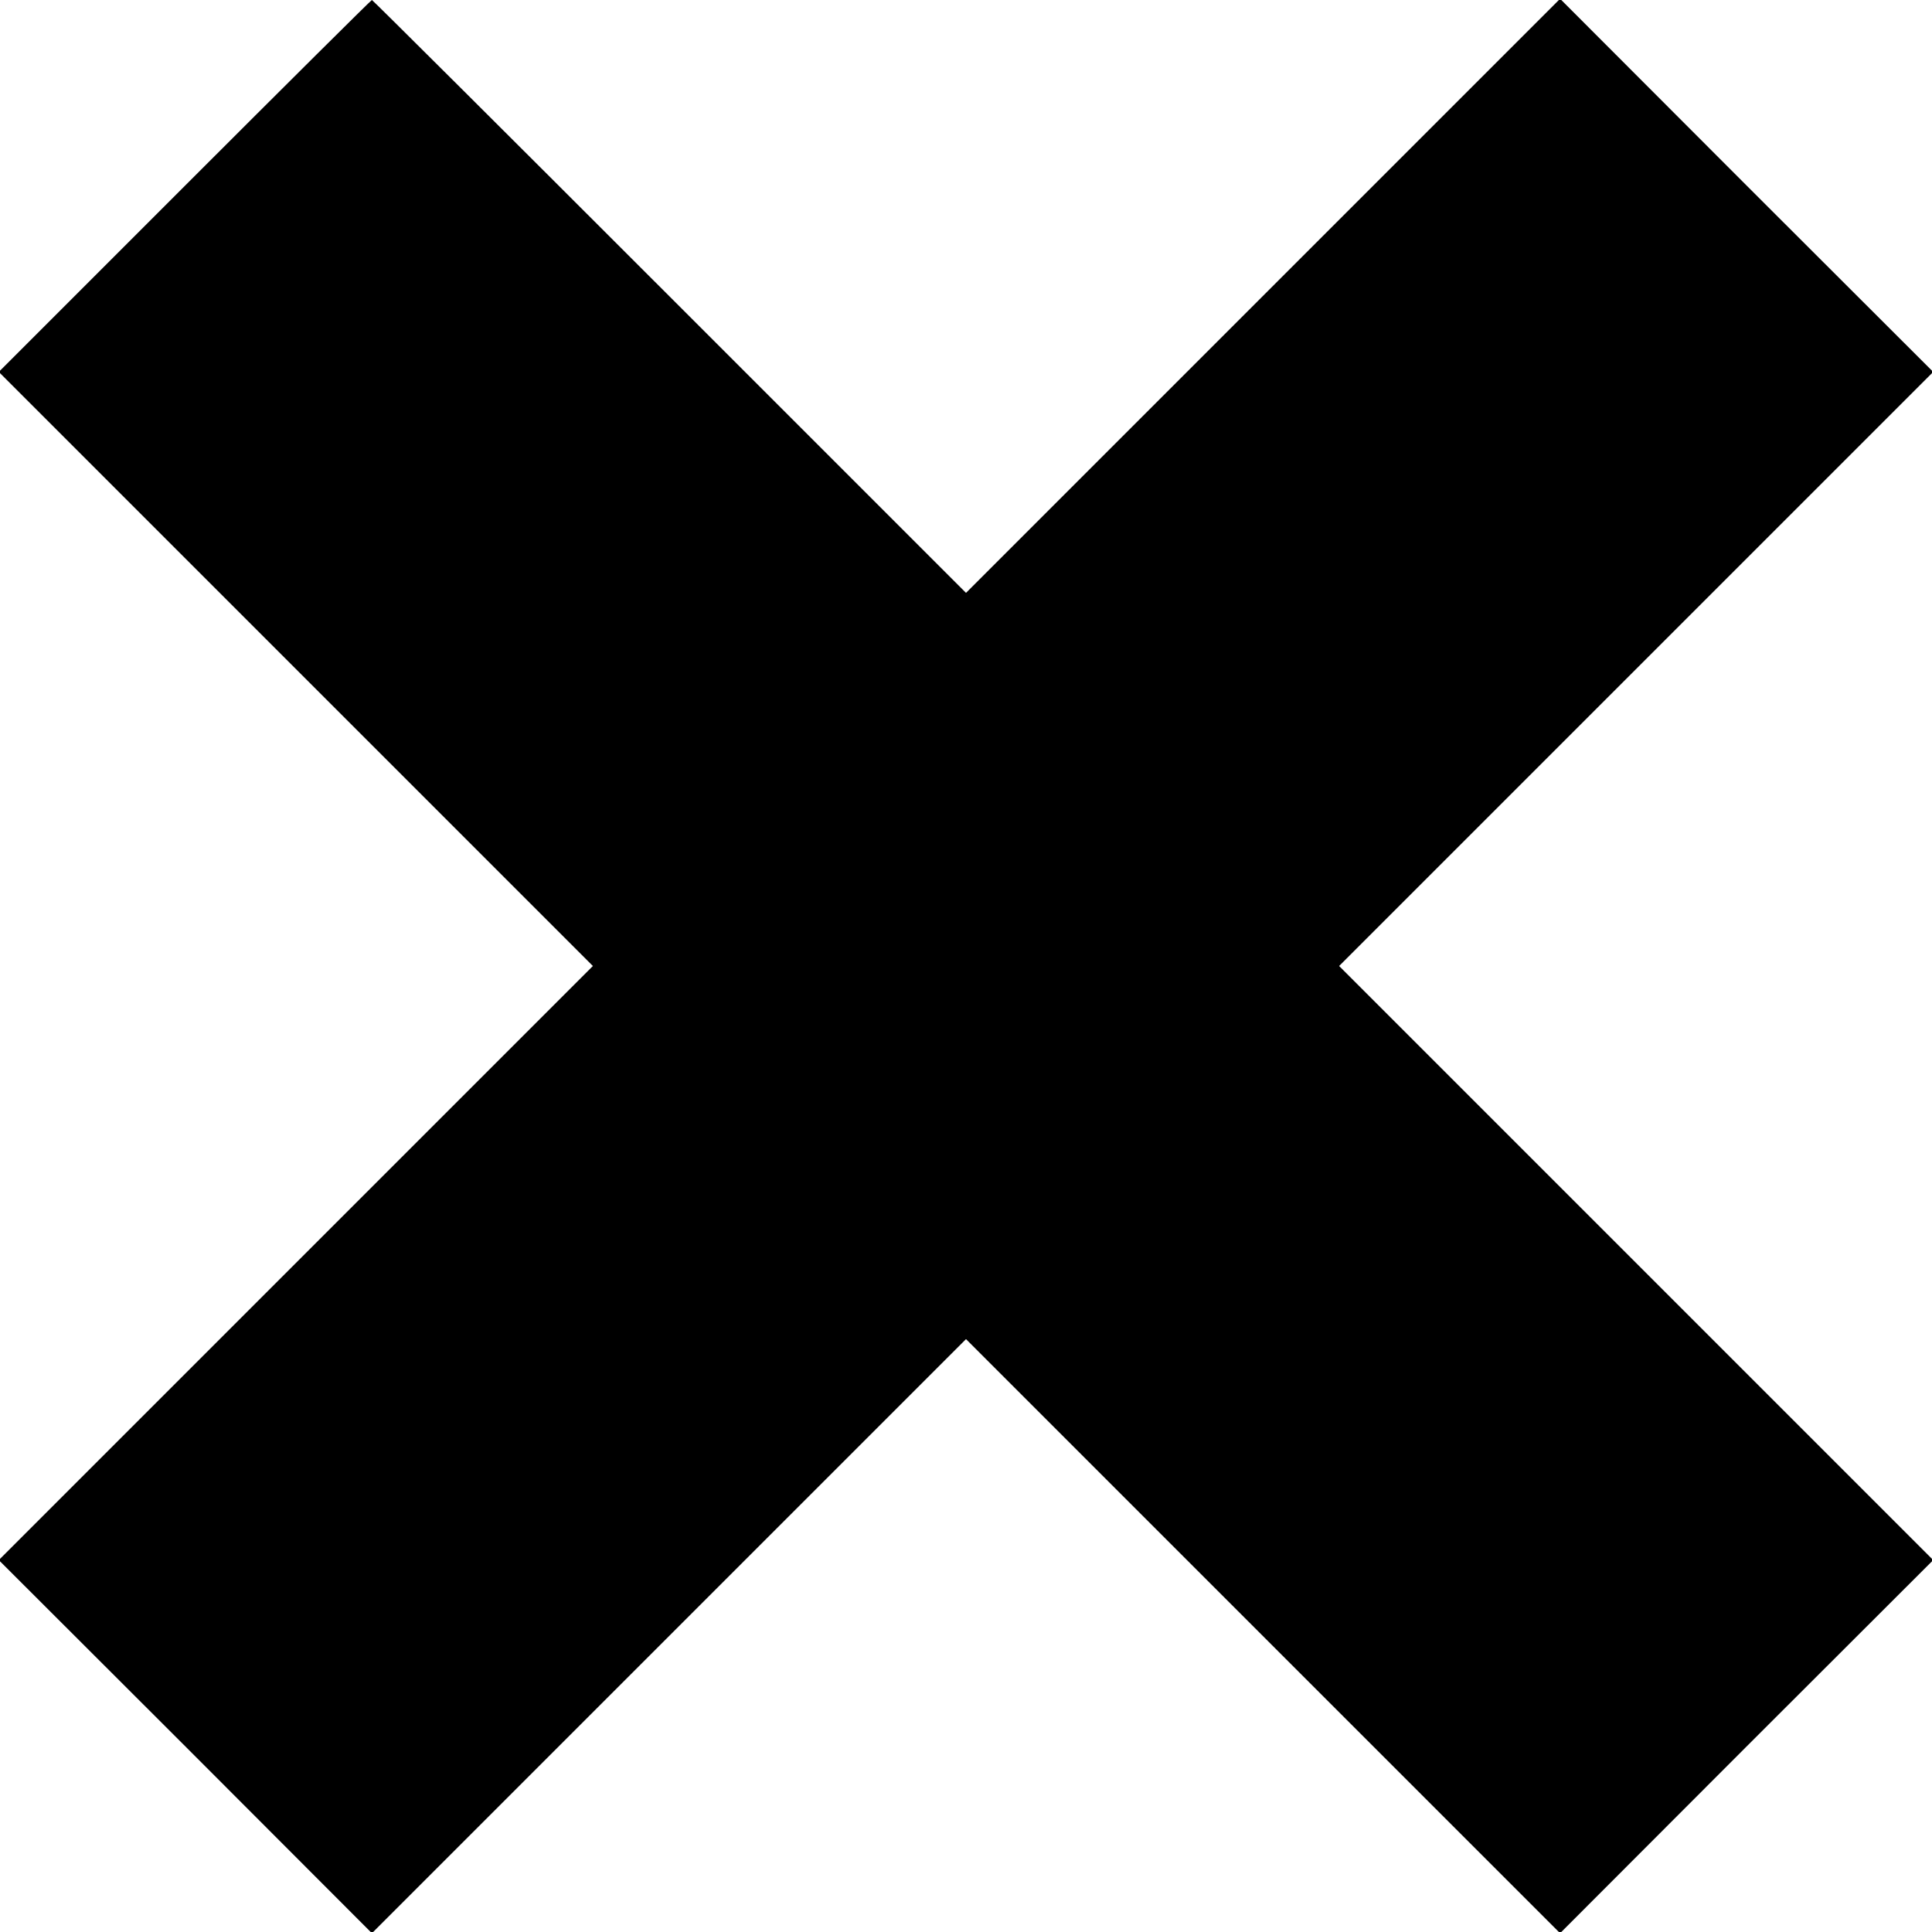
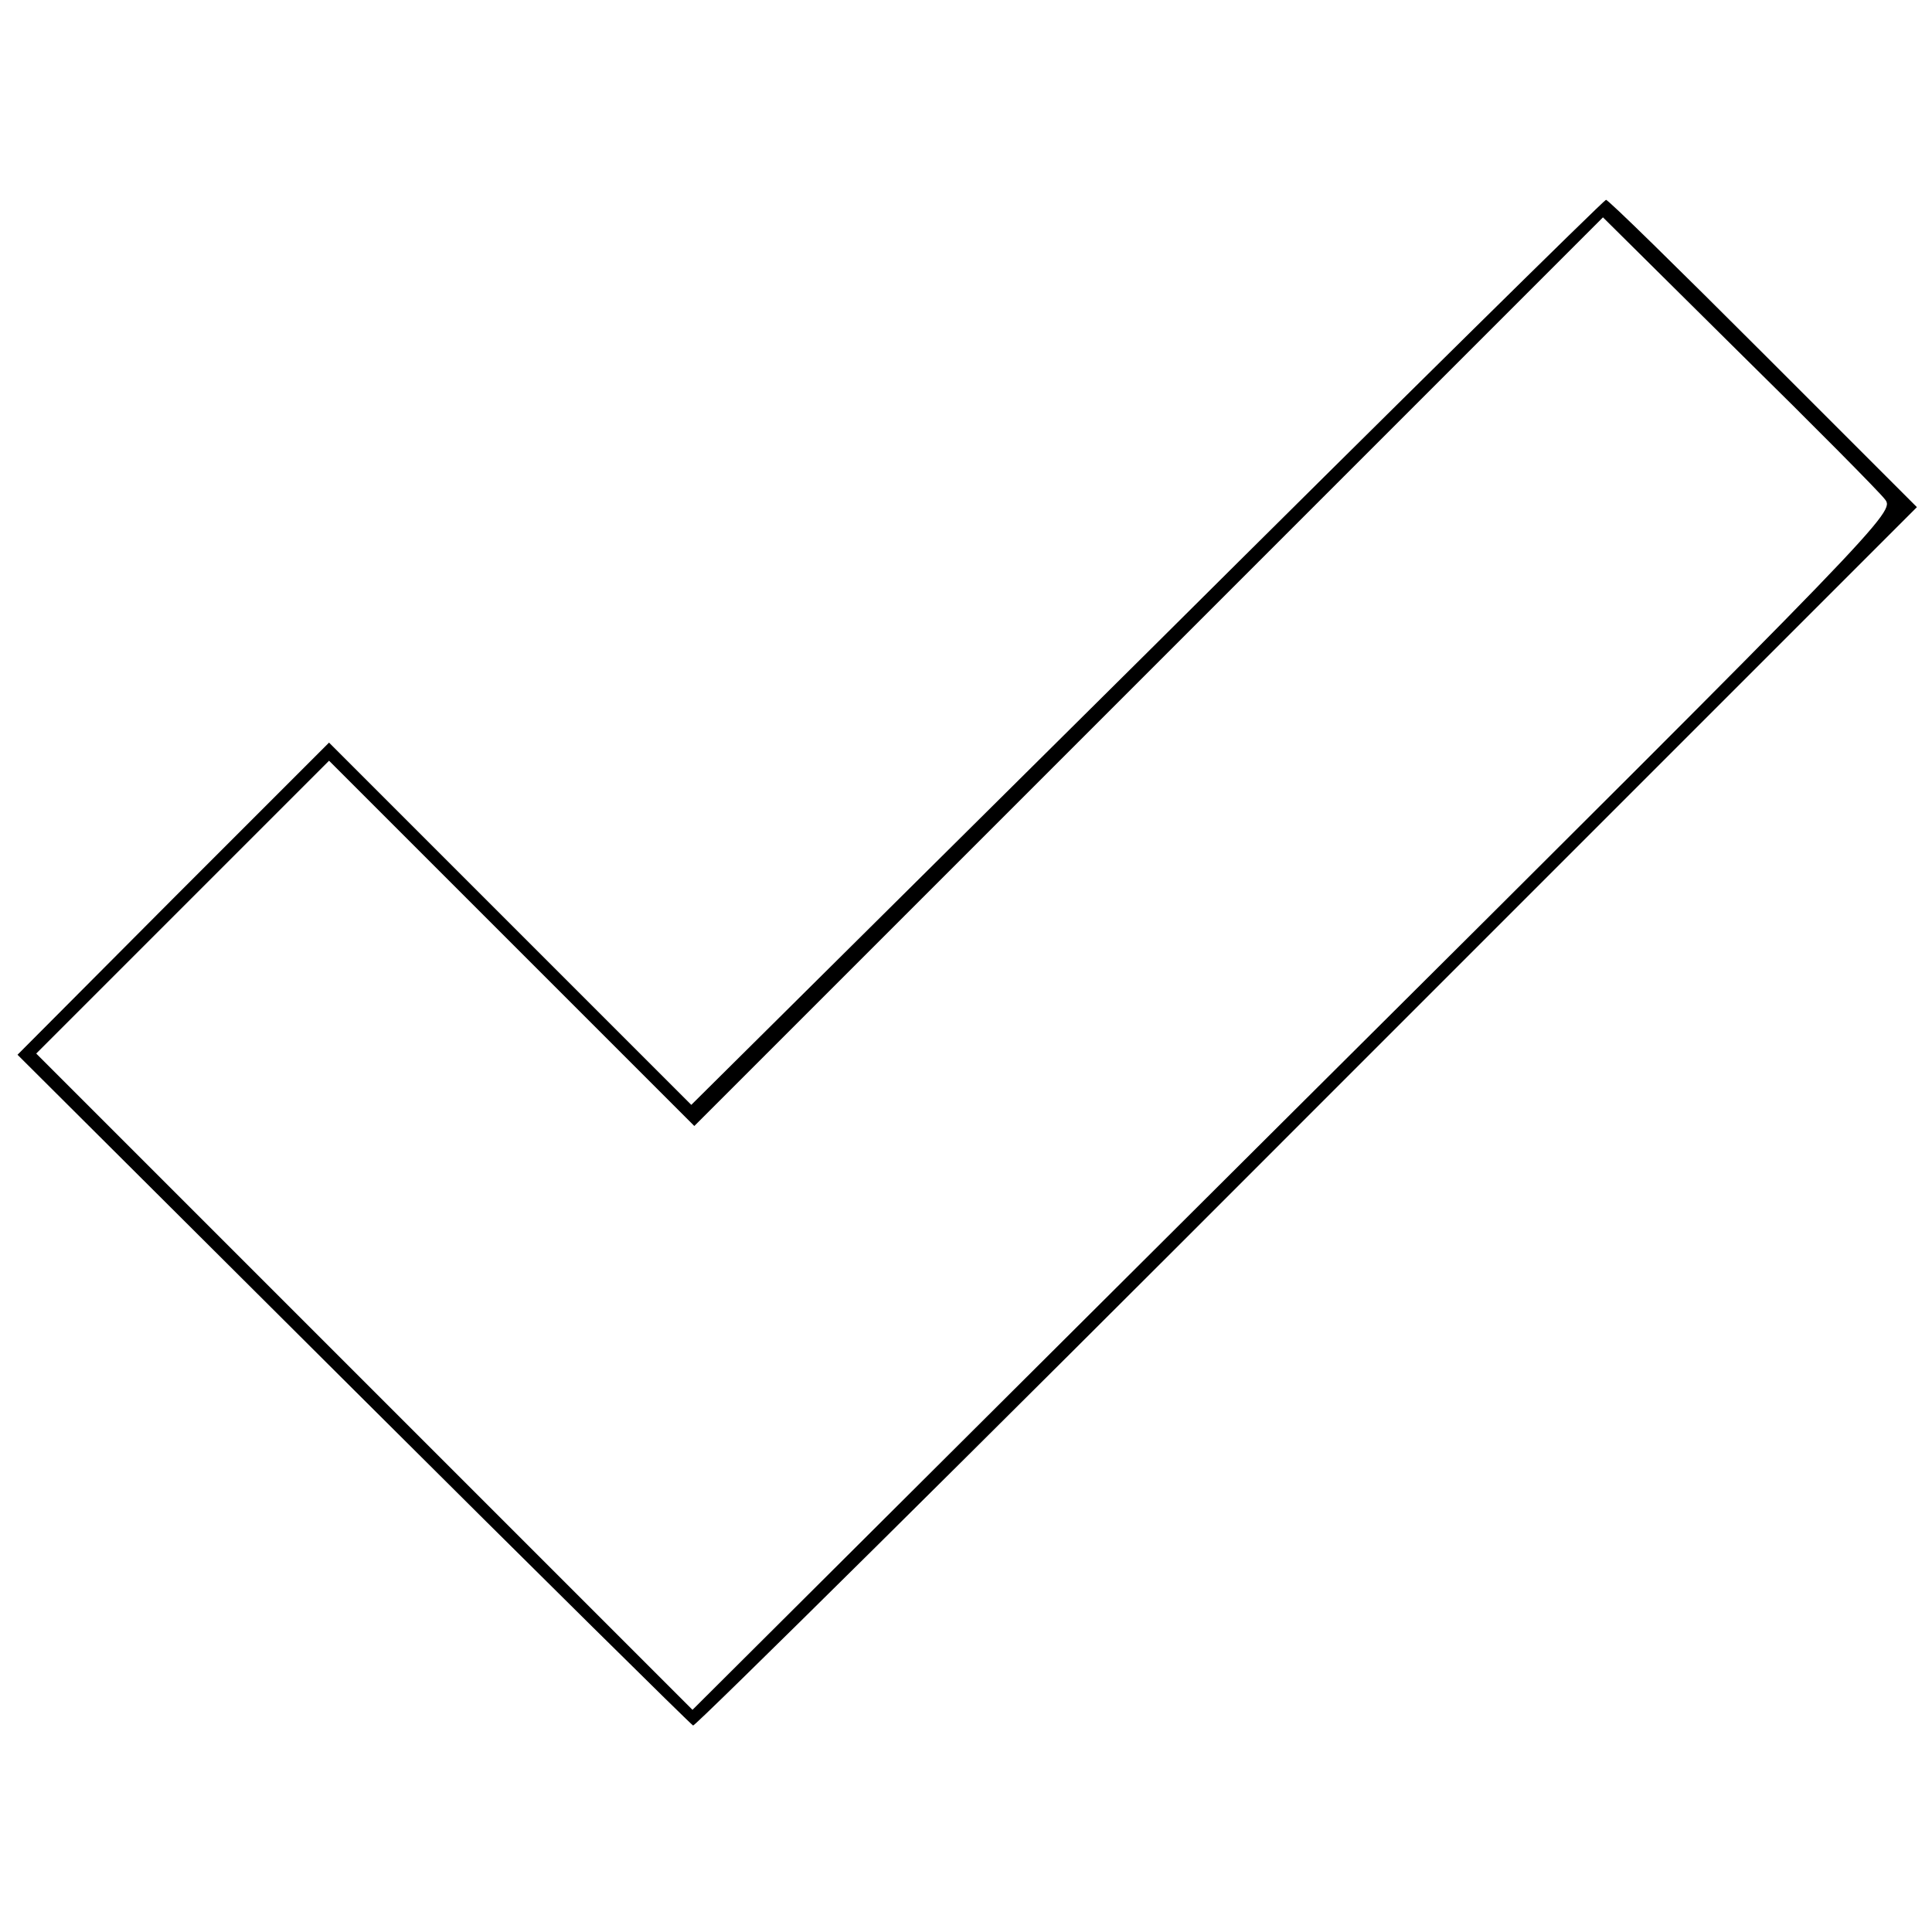
- <svg xmlns="http://www.w3.org/2000/svg" version="1.0" width="800pt" height="800pt" viewBox="0 0 800 800" preserveAspectRatio="xMidYMid meet">
-   <g transform="translate(0,800) scale(0.1,-0.1)" fill="#000000" stroke="none">
-     <path d="M765 7230 l-770 -770 1230 -1230 1230 -1230 -1230 -1230 -1230 -1230 773 -772 772 -773 1230 1230 1230 1230 1230 -1230 1230 -1230 772 773 773 772 -1230 1230 -1230 1230 1230 1230 1230 1230 -773 772 -772 773 -1230 -1230 -1230 -1230 -1228 1228 c-675 675 -1229 1227 -1232 1227 -3 0 -352 -347 -775 -770z" />
+ <svg xmlns="http://www.w3.org/2000/svg" version="1.0" width="320pt" height="320pt" viewBox="0 0 320 320" preserveAspectRatio="xMidYMid meet">
+   <g transform="translate(0,320) scale(0.1,-0.1)" fill="#000000" stroke="none">
+     <path d="M1900 2119 l-755 -749 -300 300 -300 300 -258 -258 -258 -259 556 -554 c306 -305 559 -555 563 -557 4 -1 462 452 1017 1008 l1010 1010 -255 255 c-140 140 -257 255 -260 254 -3 0 -345 -337 -760 -750z m1222 254 c17 -21 7 -32 -979 -1013 l-996 -992 -543 543 -544 544 242 242 243 243 302 -302 303 -303 752 752 753 753 225 -223 c124 -122 233 -232 242 -244z" />
  </g>
</svg>
